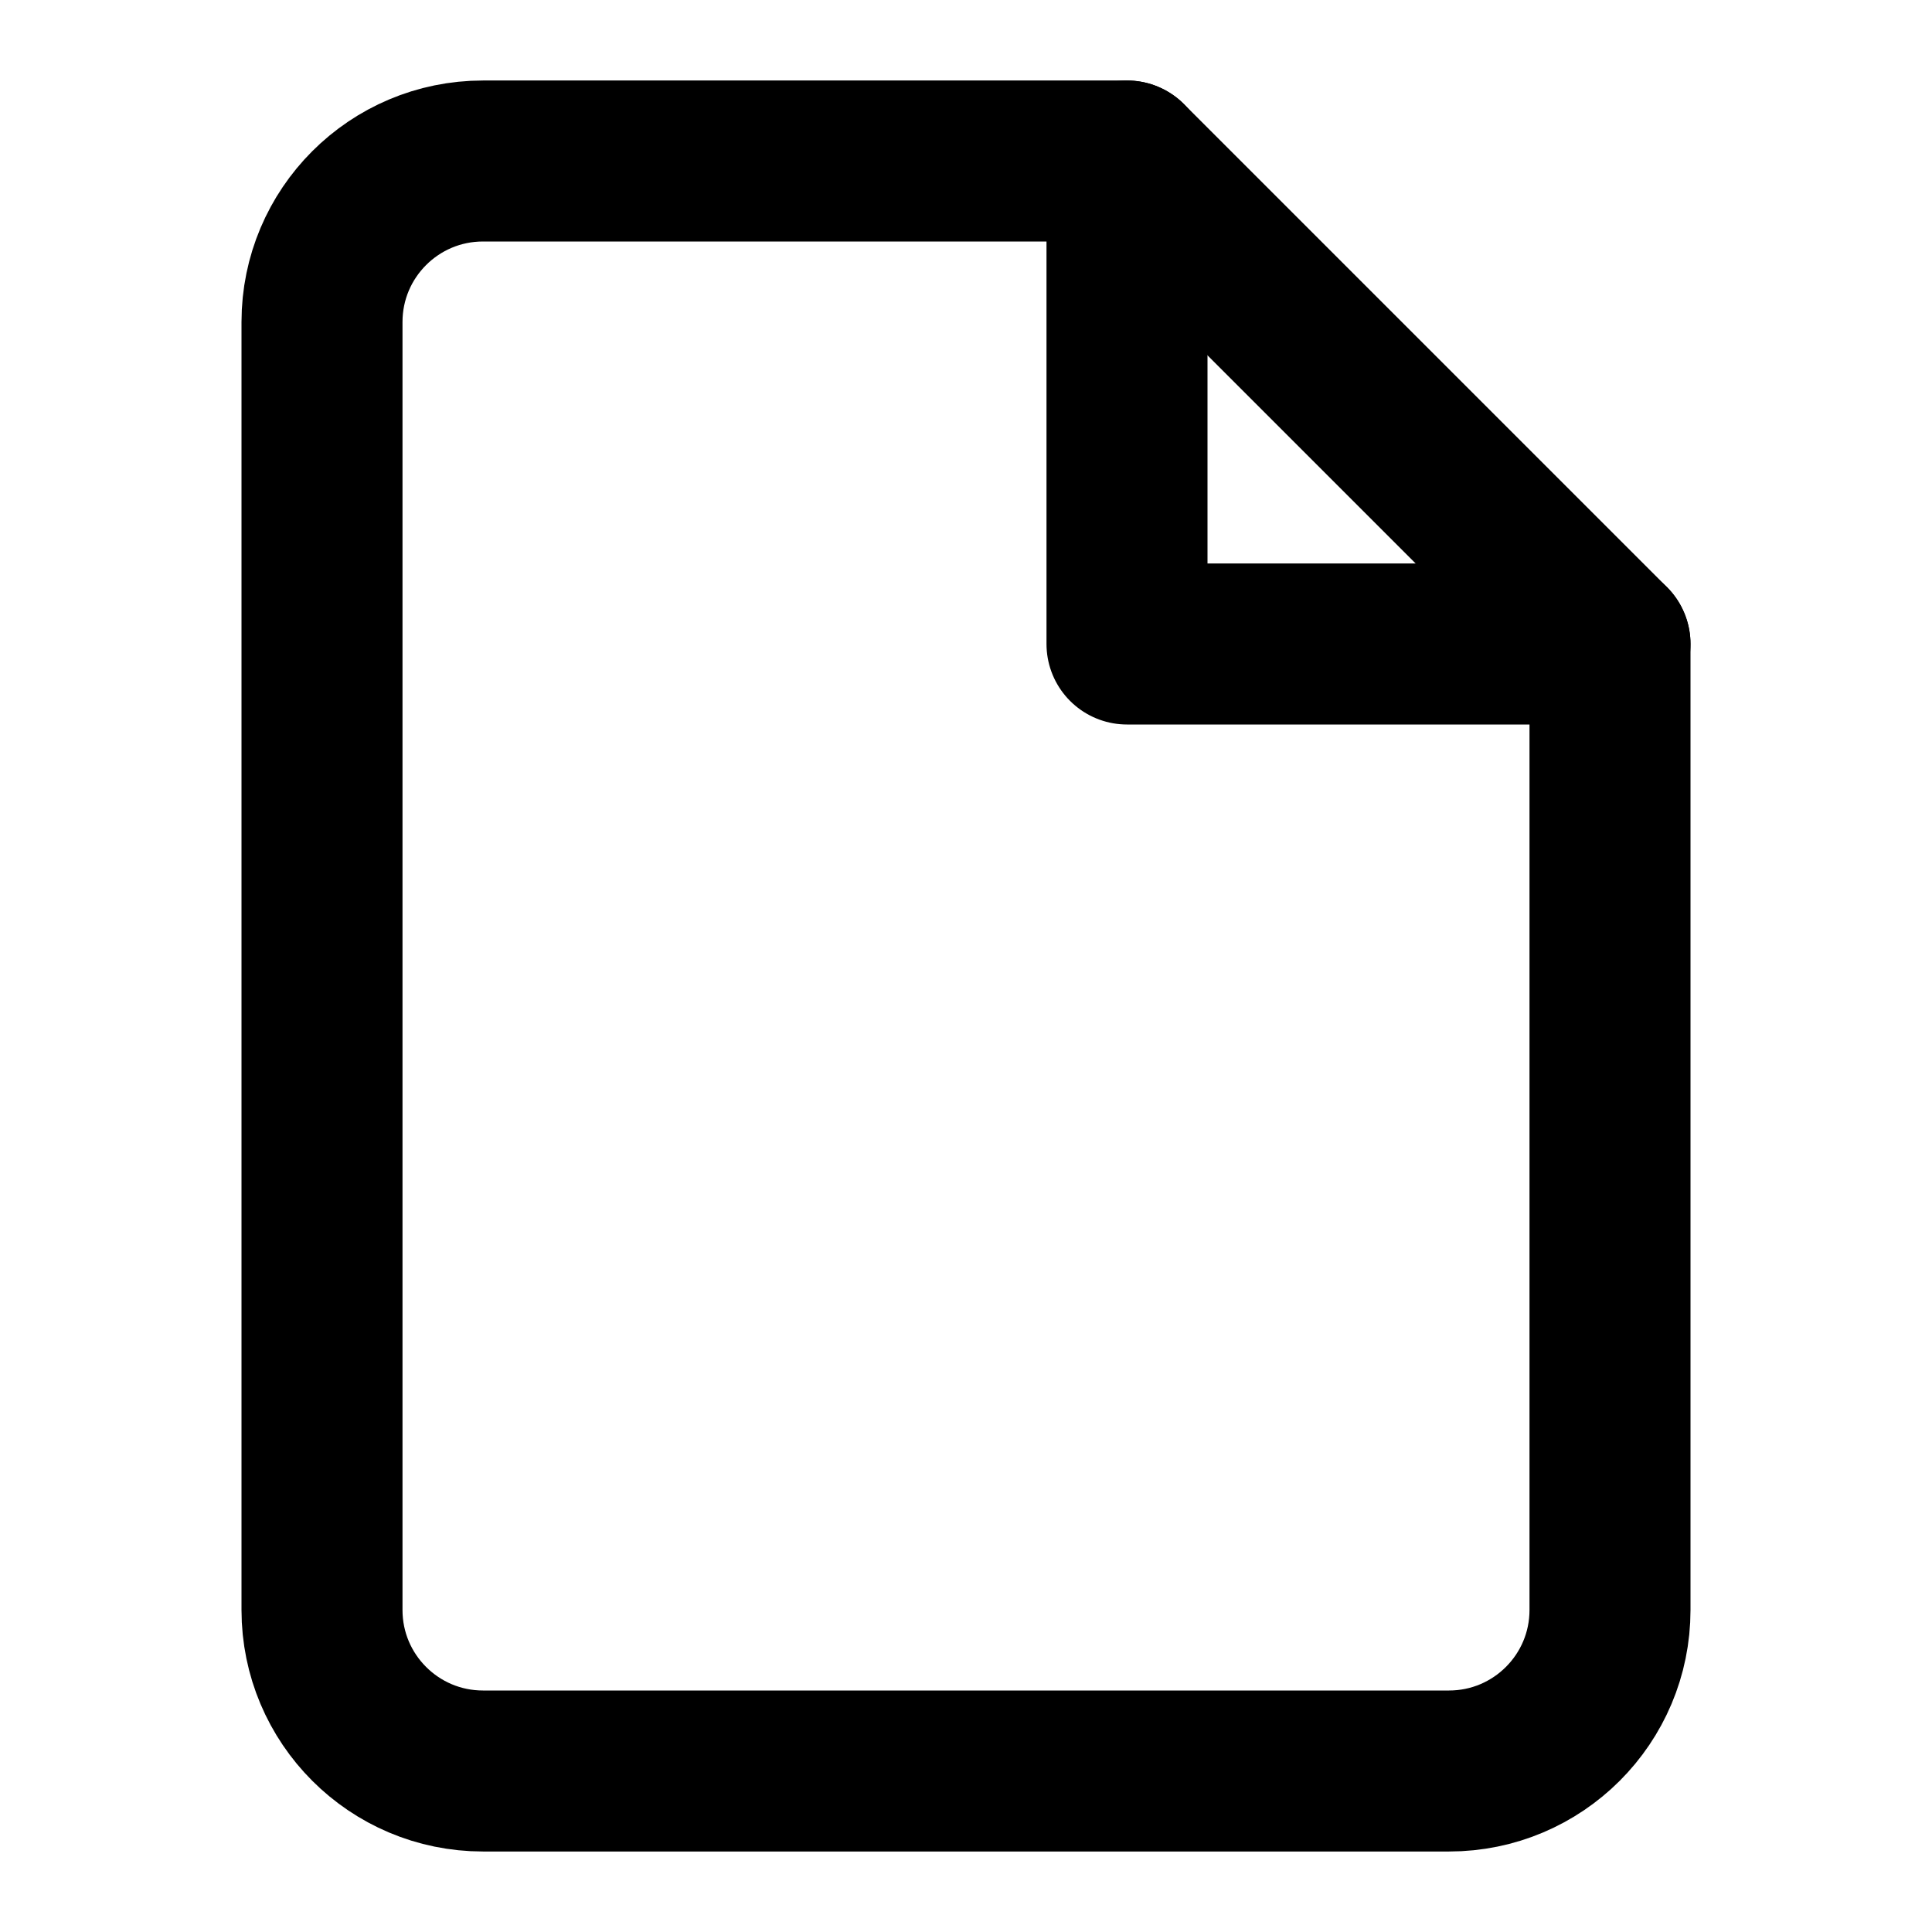
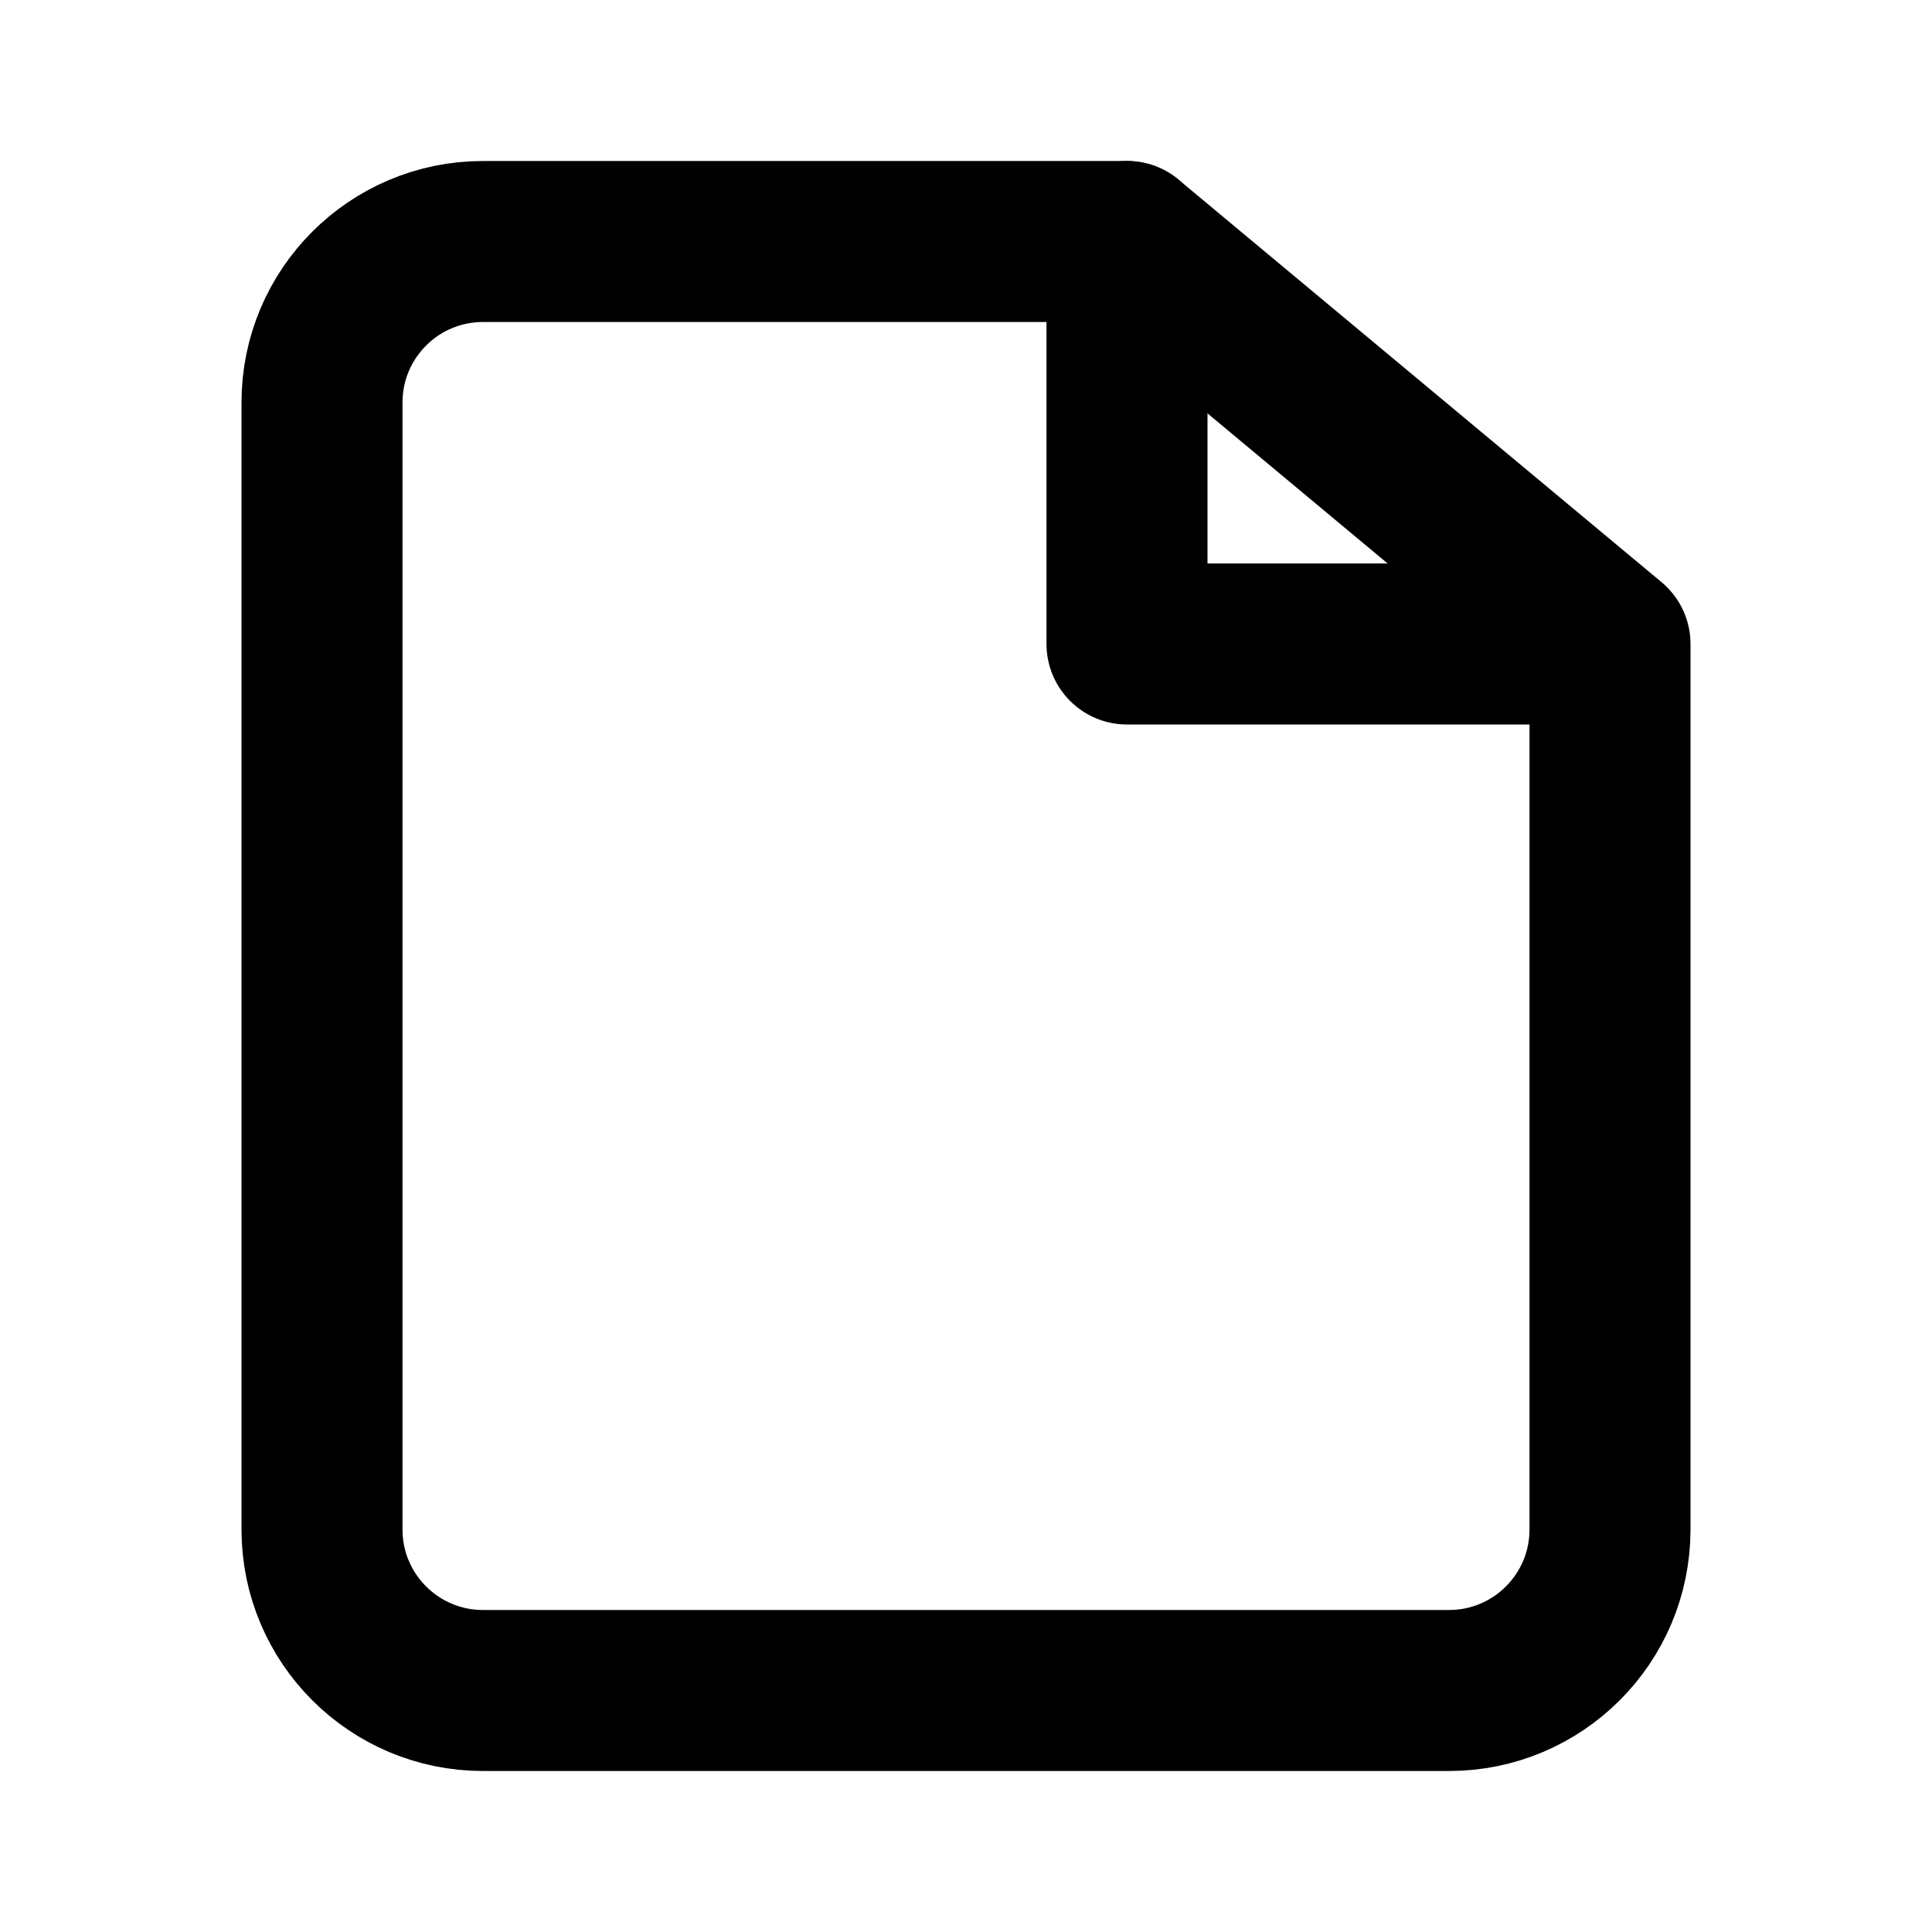
<svg xmlns="http://www.w3.org/2000/svg" viewBox="0 0 24 24" fill="none" stroke="currentColor" stroke-width="2" stroke-linecap="round" stroke-linejoin="round">
-   <path d="M14 2H6a2 2 0 0 0-2 2v16a2 2 0 0 0 2 2h12a2 2 0 0 0 2-2V8z" />
-   <polyline points="14 2 14 8 20 8" />
+   <path d="M14 3H6a2 2 0 0 0-2 2v14a2 2 0 0 0 2 2h12a2 2 0 0 0 2-2V8l-6-5z" />
+   <path d="M14 3v5h5" />
</svg>
